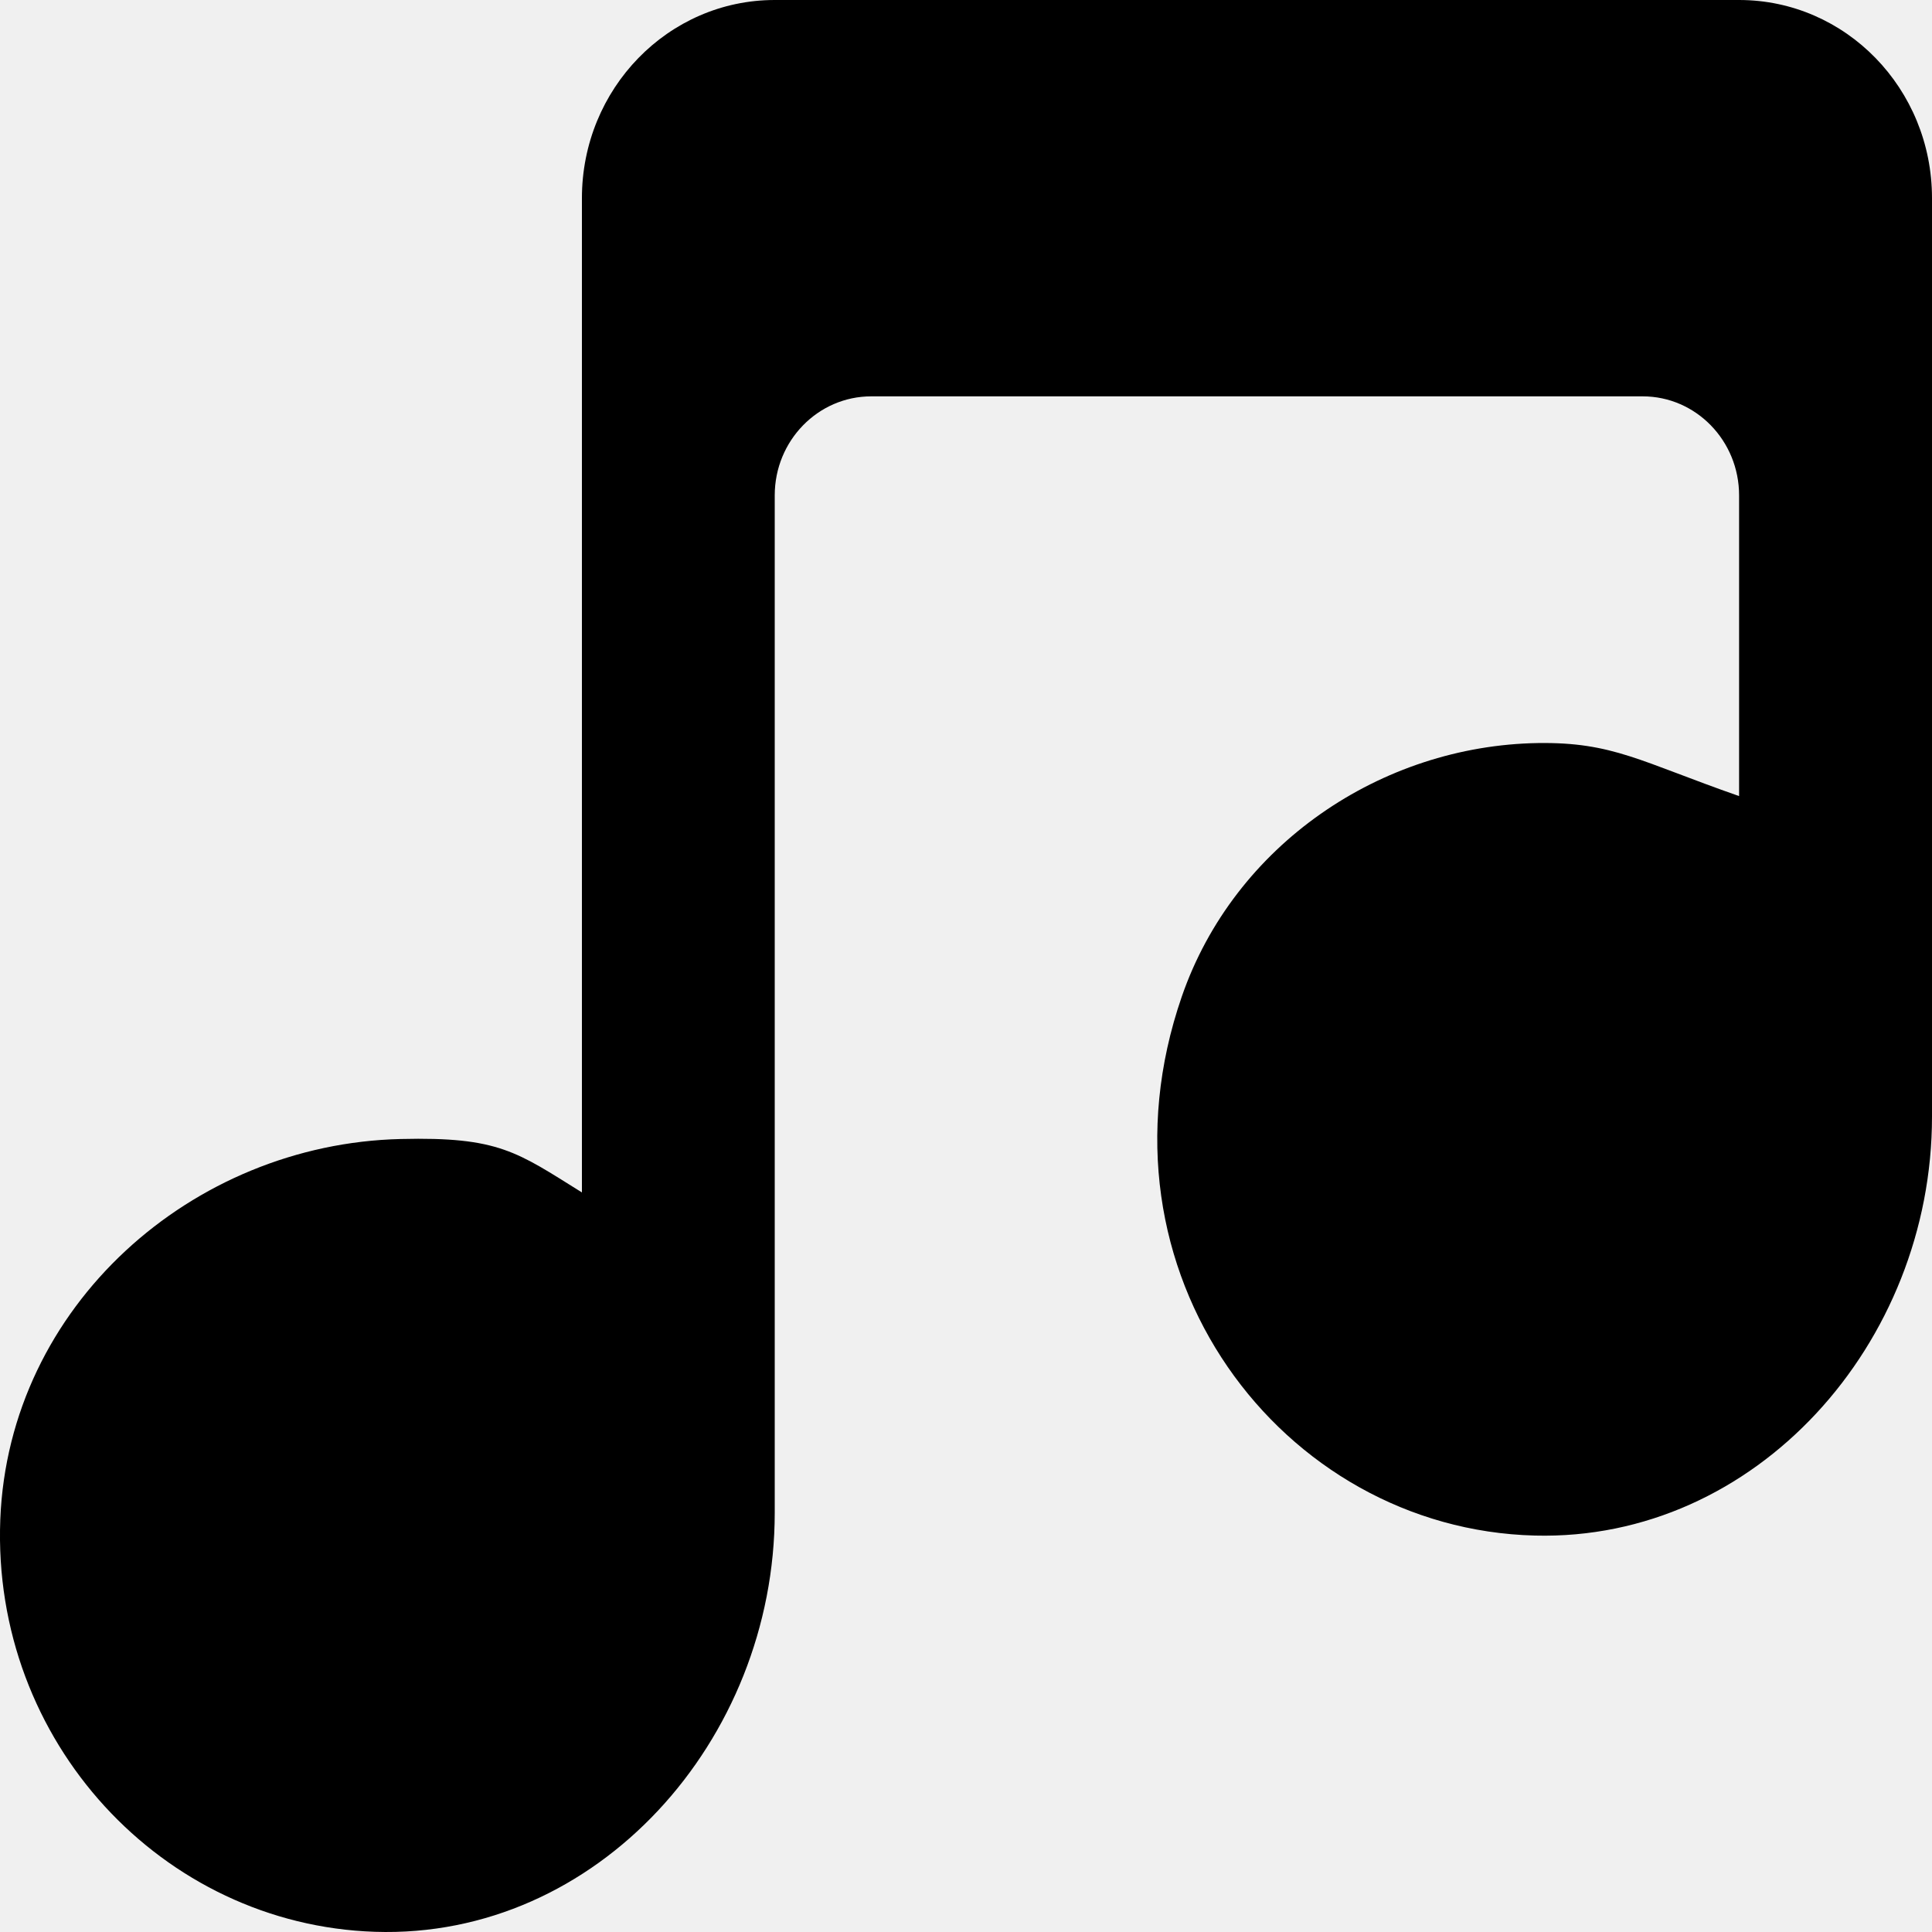
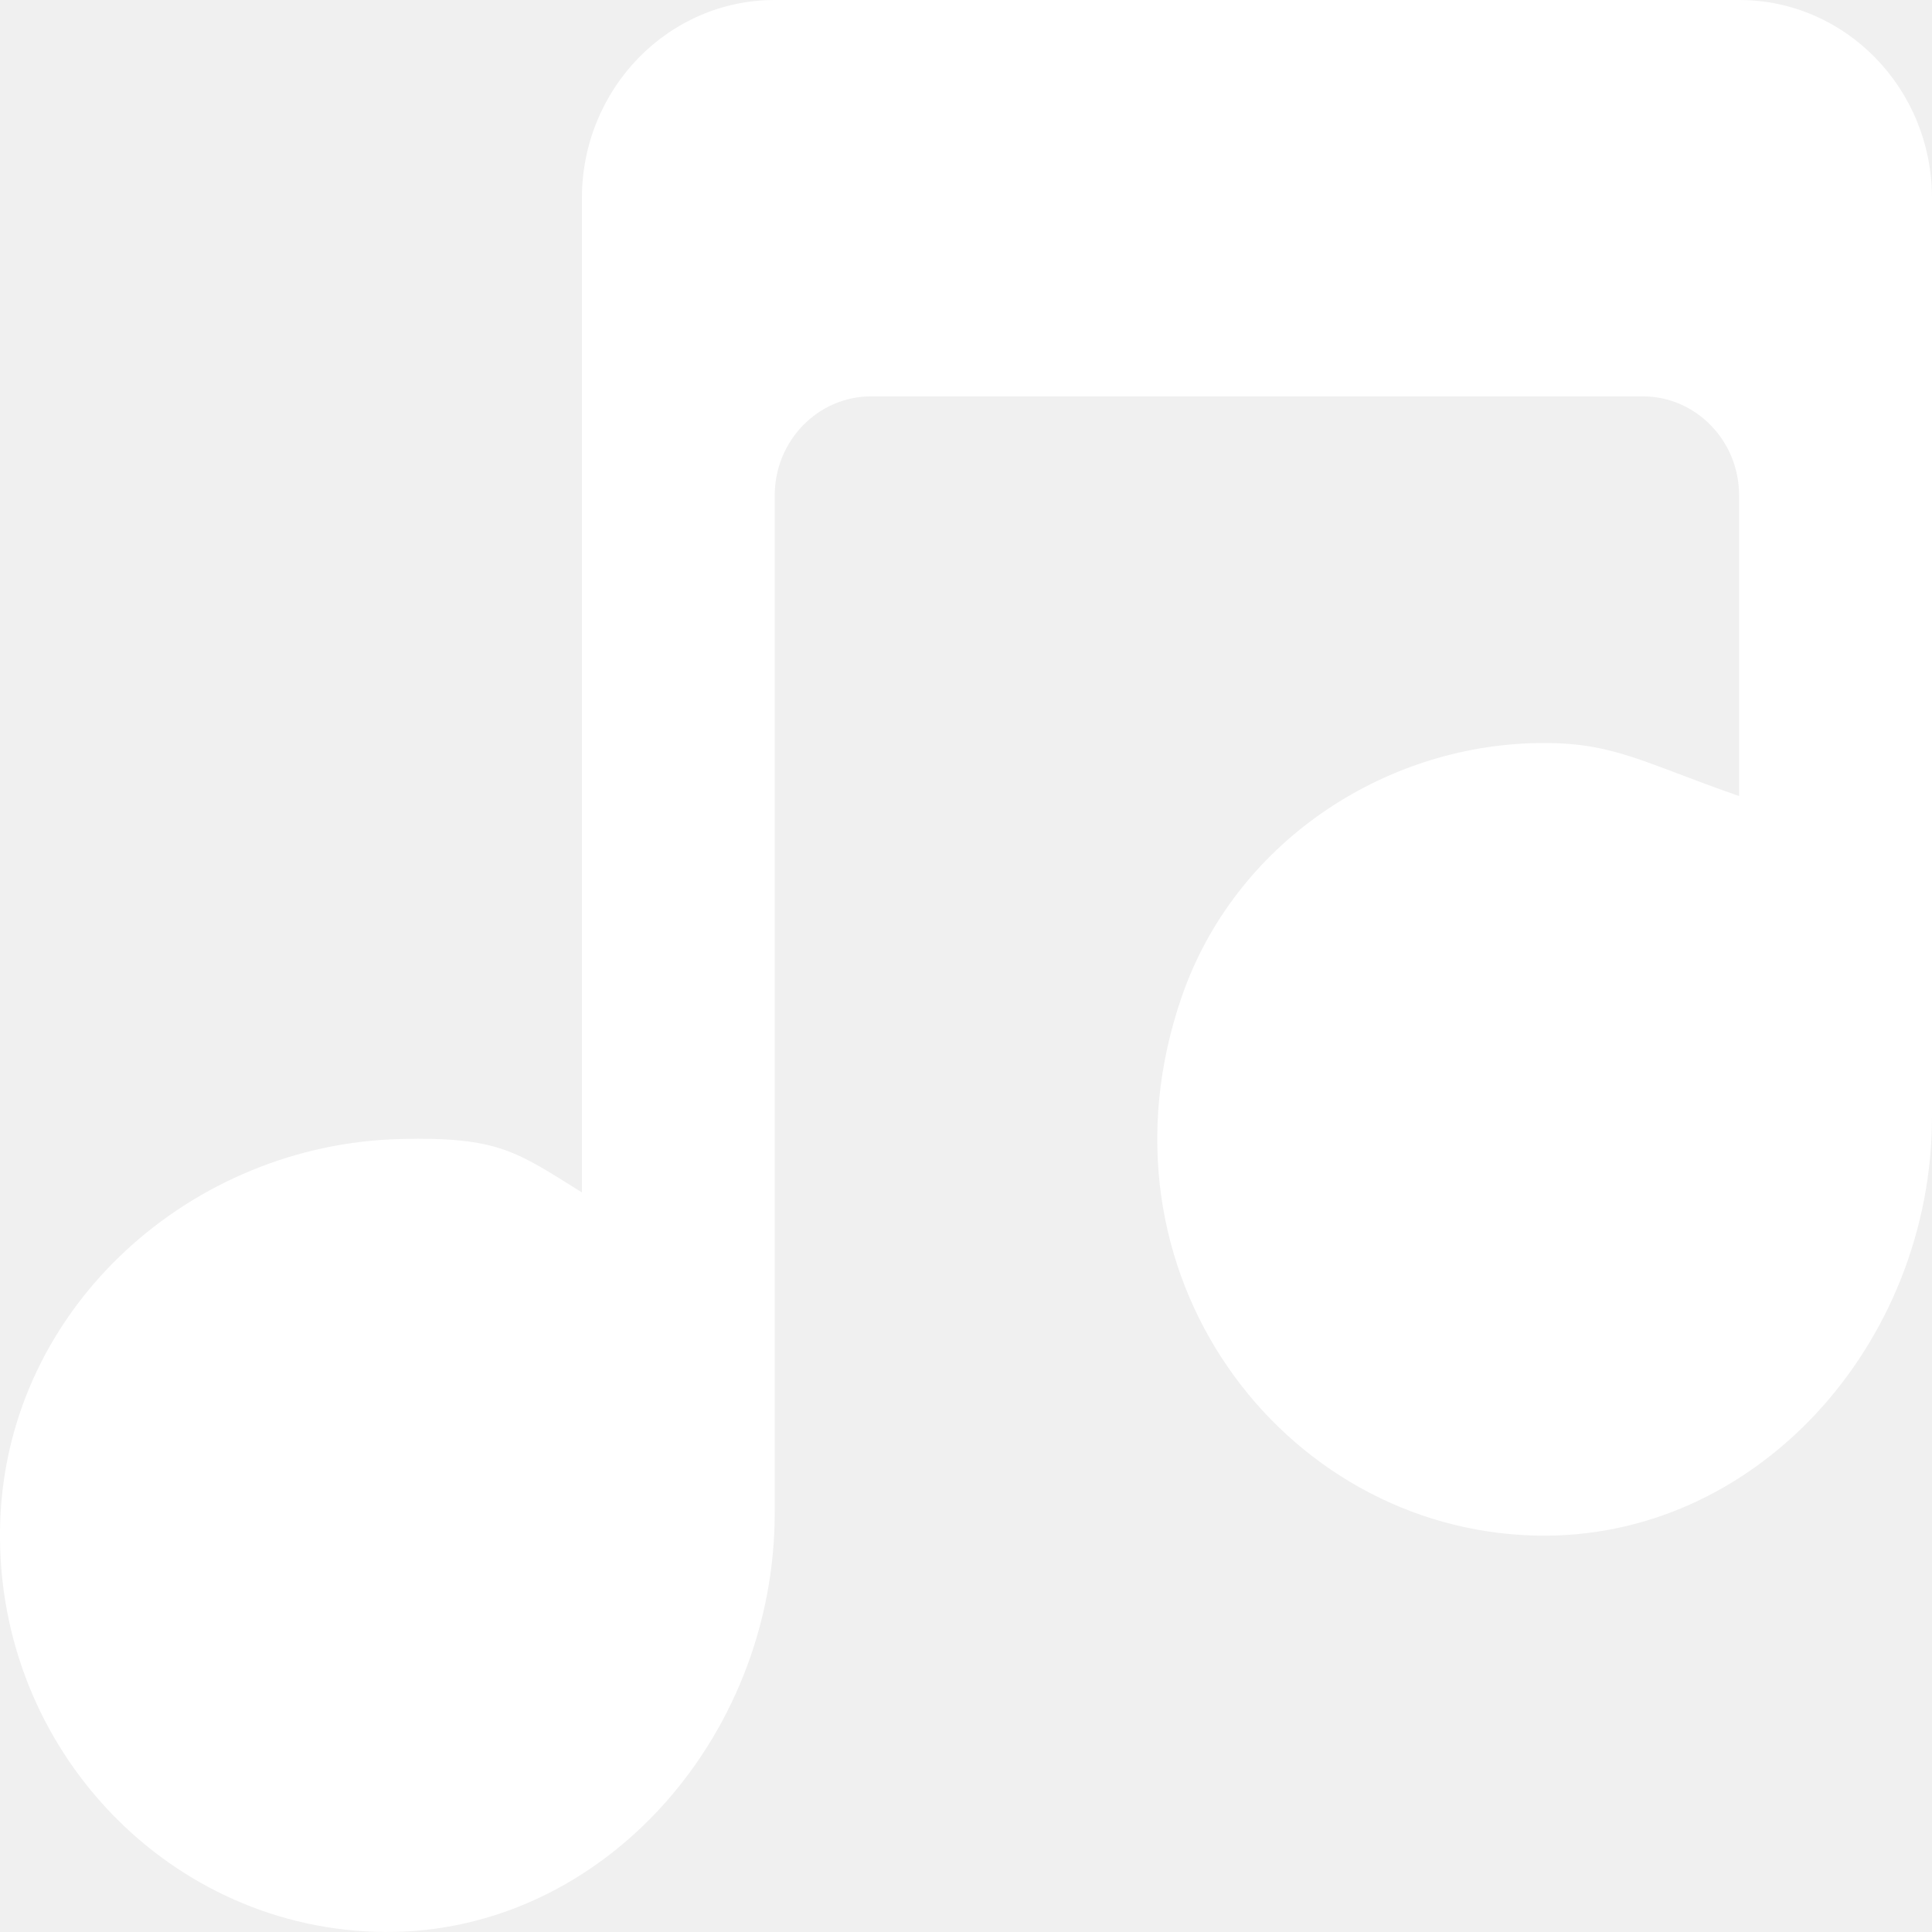
<svg xmlns="http://www.w3.org/2000/svg" width="800px" height="800px" viewBox="0 0 20 20" version="1.1">
  <defs>

</defs>
  <g id="Page-1" stroke="none" stroke-width="1" fill="none" fill-rule="evenodd">
-     <g id="Dribbble-Light-Preview" transform="translate(-260, -3759)" fill="#000000">
+     <g id="Dribbble-Light-Preview" transform="translate(-260, -3759)" fill="#FFFFFF">
      <g id="icons" transform="translate(56, 160)">
        <path d="M224,3601.051 L224,3610.559 C224,3612.91 222.176,3614.955 219.888,3614.896 C217.267,3614.829 215.249,3612.166 216.234,3609.316 C216.777,3607.745 218.298,3606.718 219.921,3606.692 C220.696,3606.681 220.976,3606.882 222.003,3607.241 L222.003,3604.128 C222.003,3603.562 221.556,3603.103 221.005,3603.103 L213.019,3603.103 C212.468,3603.103 212.02,3603.562 212.02,3604.128 L212.02,3614.659 C212.02,3617.021 210.18,3619.073 207.882,3618.998 C205.681,3618.926 203.914,3617.028 204.003,3614.73 C204.09,3612.516 205.99,3610.842 208.147,3610.791 C209.166,3610.766 209.352,3610.926 210.024,3611.344 L210.024,3601.051 C210.024,3599.918 210.918,3599 212.02,3599 L222.003,3599 C223.107,3599 224,3599.918 224,3601.051" id="music-[#1005]">

</path>
      </g>
    </g>
  </g>
</svg>
